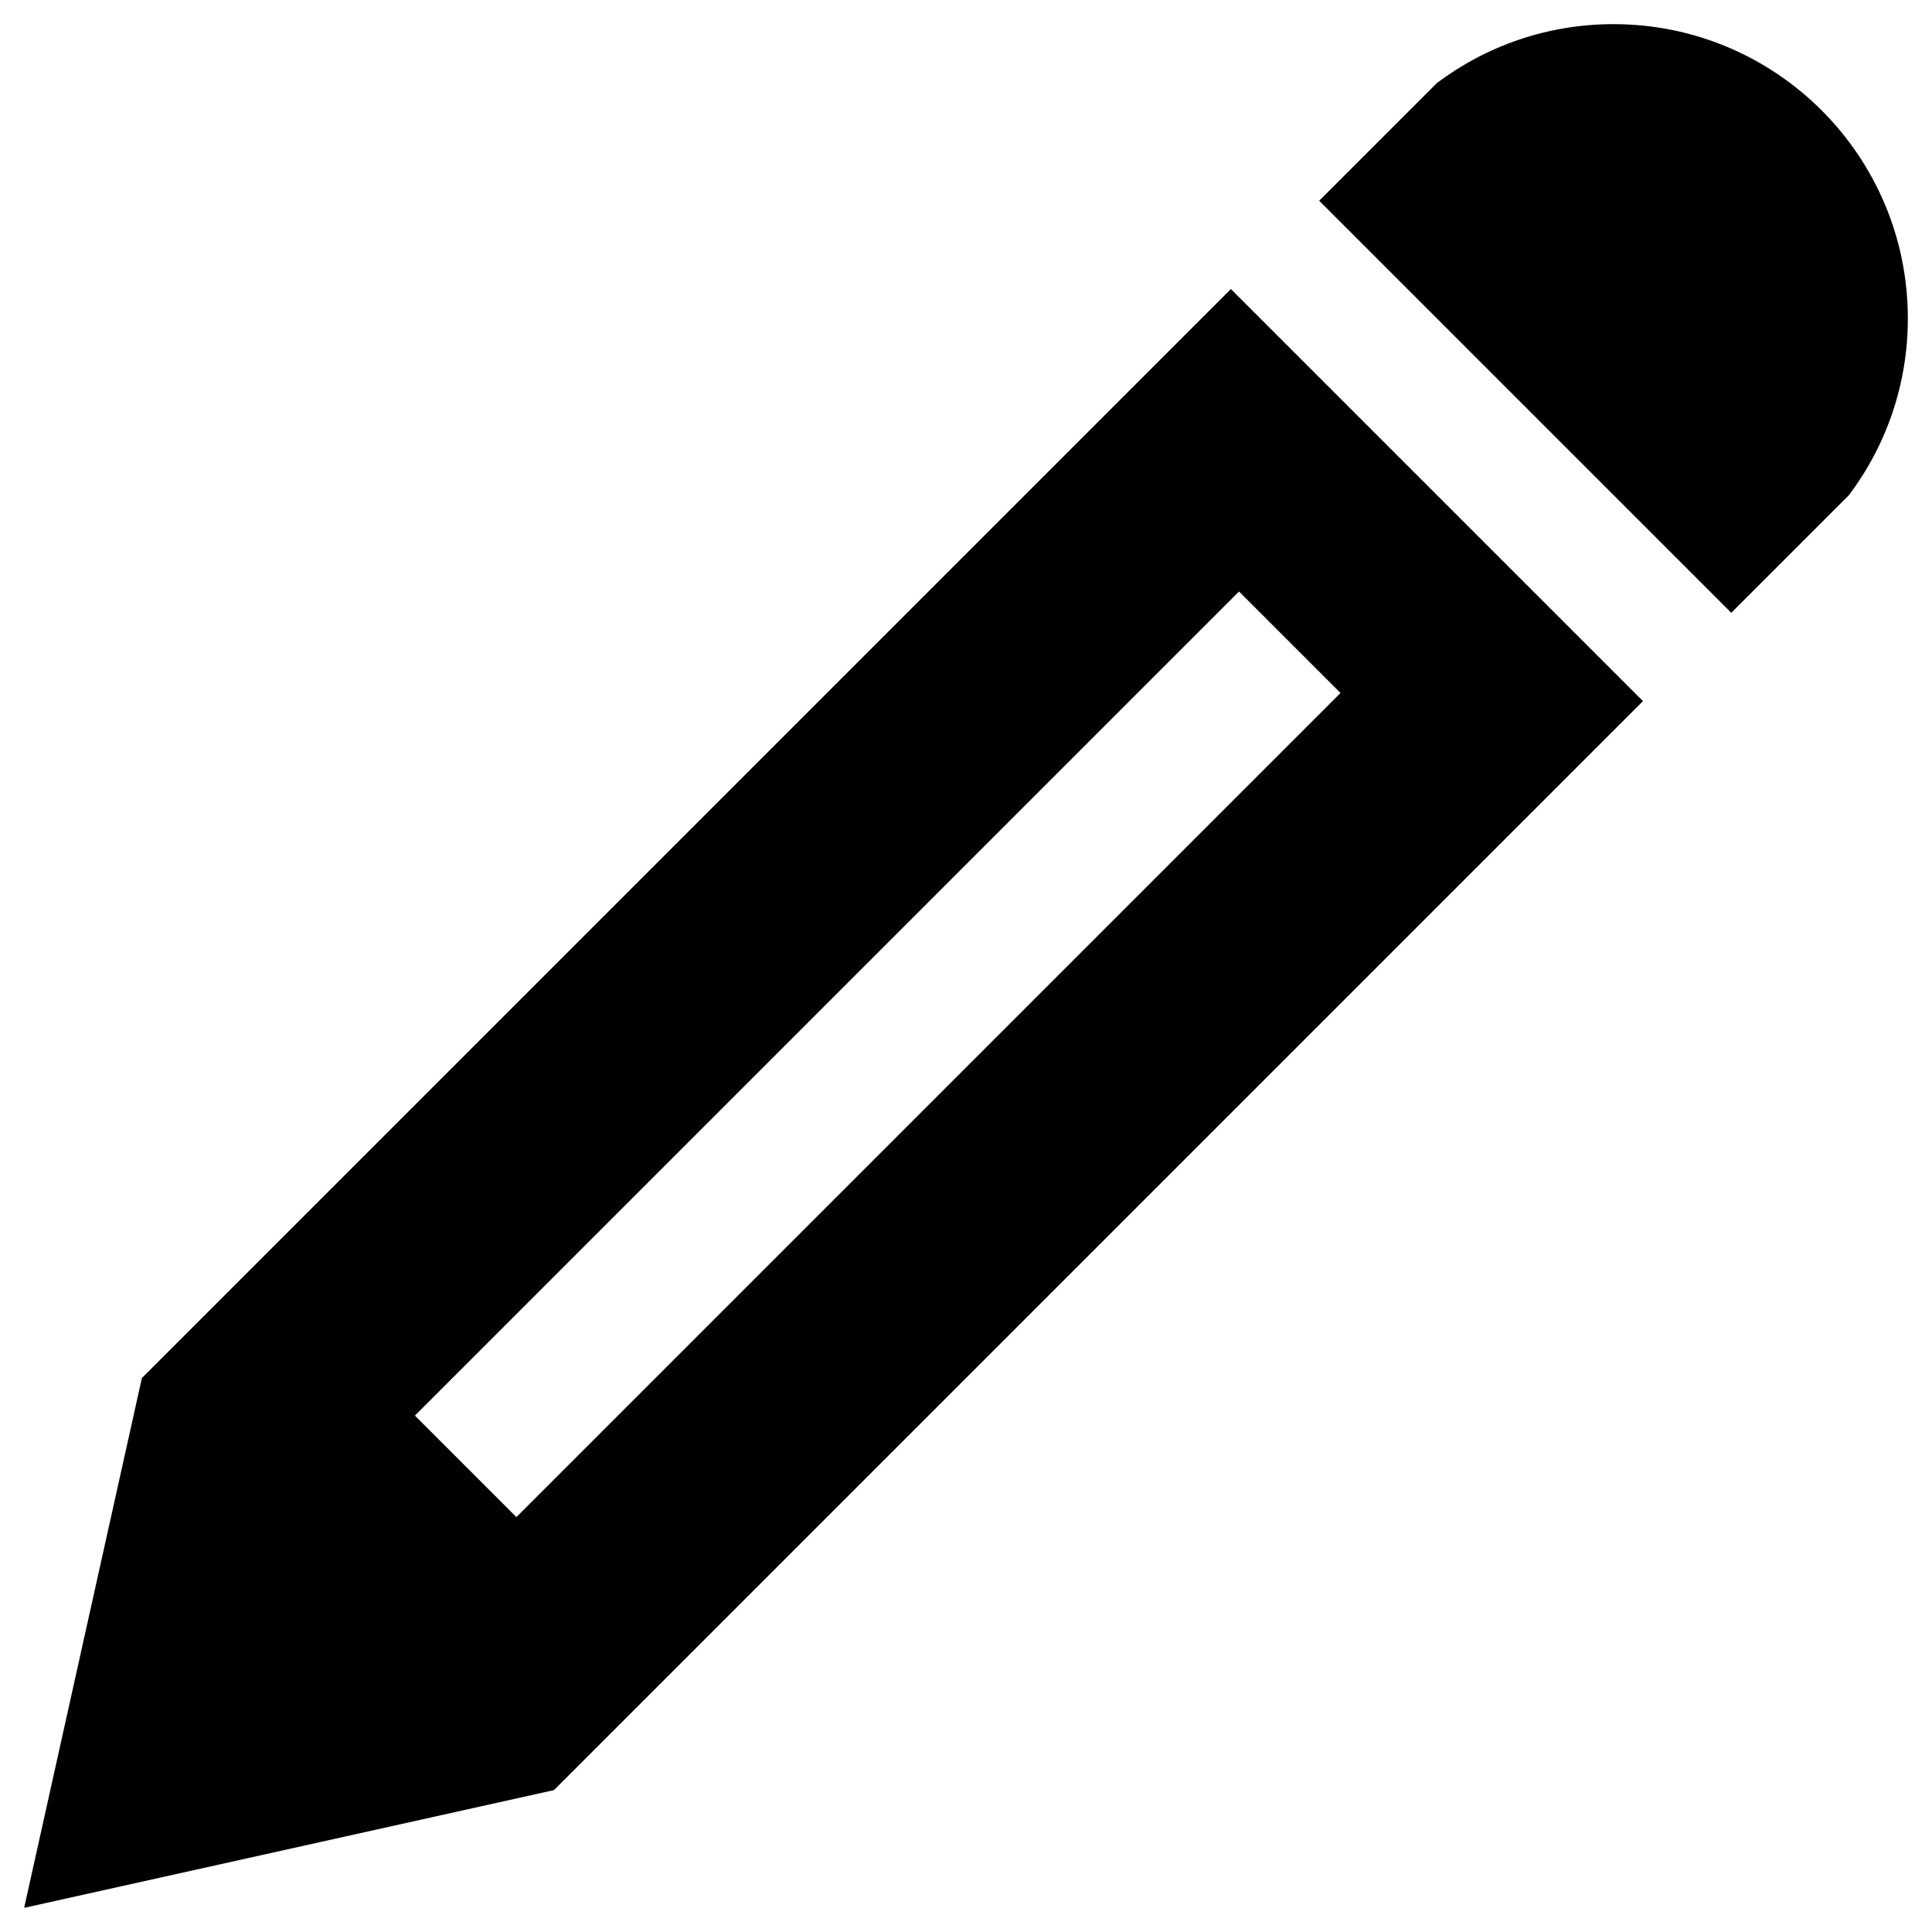
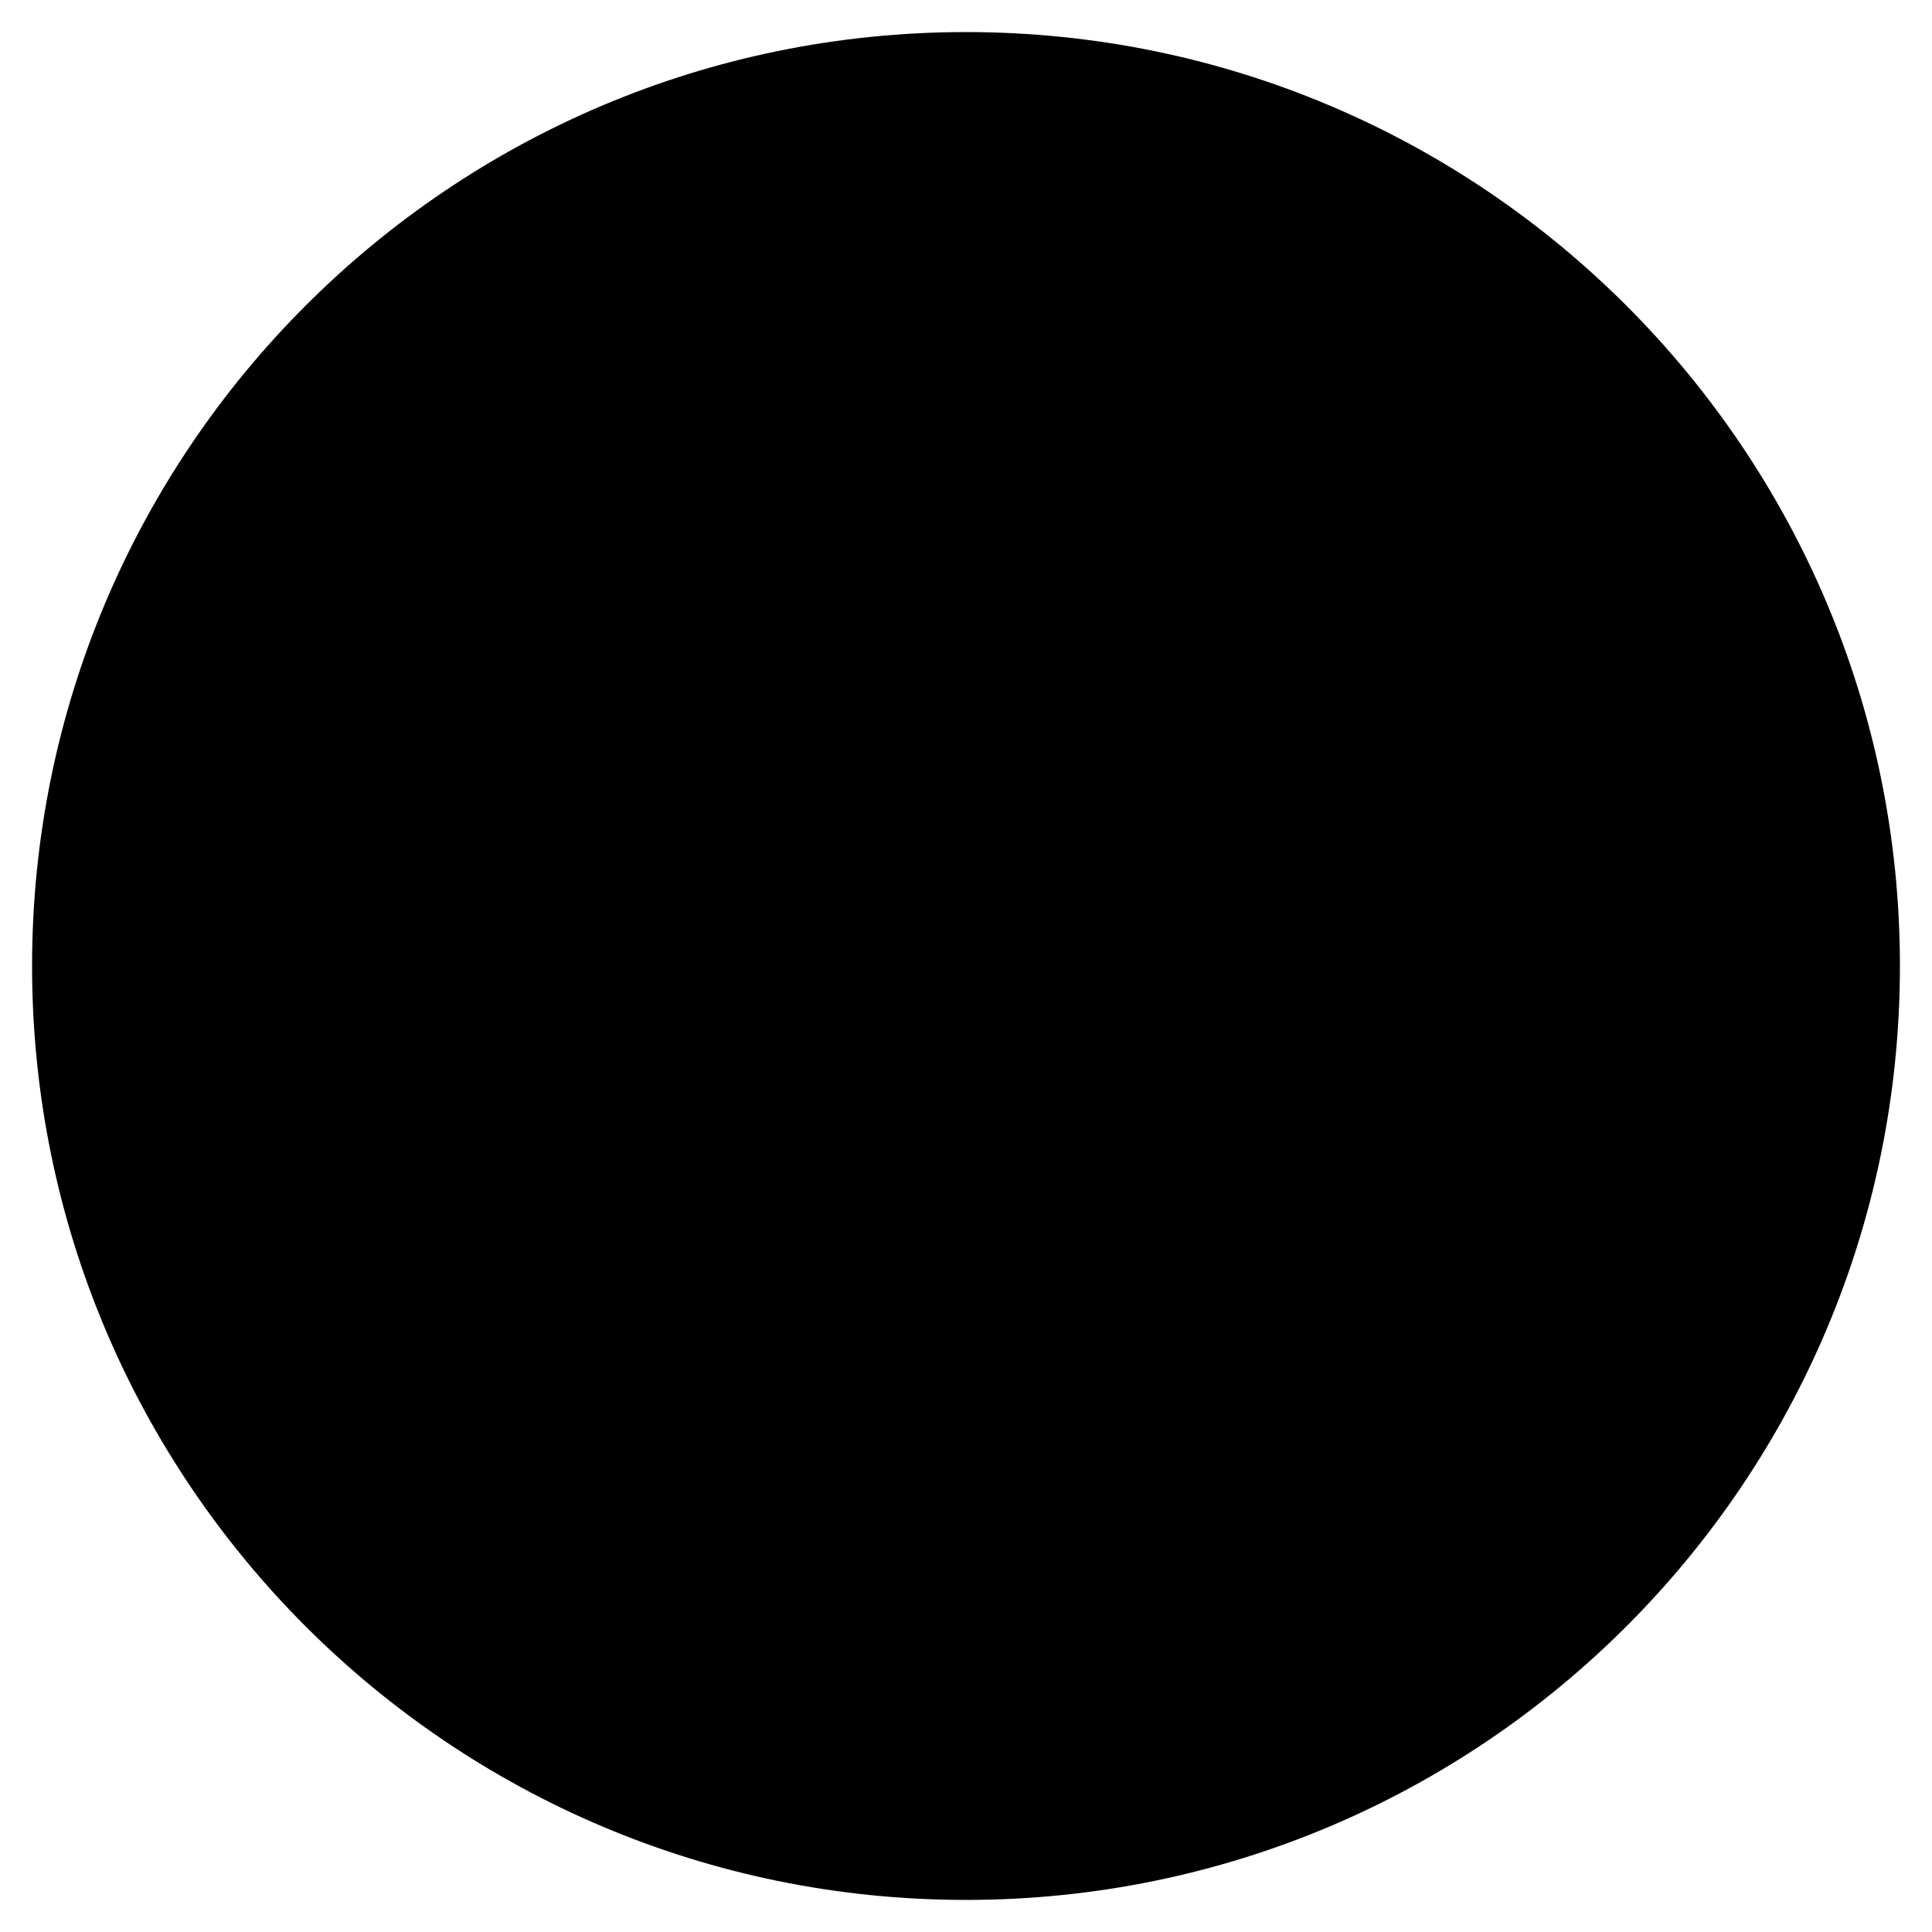
- <svg xmlns="http://www.w3.org/2000/svg" viewBox="0 0 128 128">
-   <path fill="currentColor" d="M82.088 39.188l-54.6 54.6 6.724 6.724 54.6-54.6zM81.55 19.15l27.3 27.3L36.7 118.6l-35.1 7.8 7.8-35.1zM106.9 1.6c10.768 0 19.5 8.732 19.5 19.5 0 4.39-1.45 8.44-3.9 11.7l-7.8 7.8-27.3-27.3 7.8-7.8c3.26-2.45 7.31-3.9 11.7-3.9z" />
+ <svg xmlns="http://www.w3.org/2000/svg" height="128" width="128" viewBox="0 0 128 128">
+   <g>
+     <ellipse cy="64" cx="64" stroke-width="4.25" ry="61.875" rx="61.875" />
+     <path id="path1" class="icon" transform="rotate(0,64,64) translate(30,30.0011) scale(2.124998,2.124998)" fill="currentColor" d="M1.867,22.669L9.332,30.132 0,31.999z M18.663,5.871L26.129,13.336 11.199,28.267 3.733,20.801z M25.197,0C25.605,-6.895516E-08,26.013,0.155,26.325,0.466L31.533,5.675C32.156,6.298,32.156,7.308,31.533,7.932L27.995,11.471 20.531,4.005 24.067,0.466C24.38,0.155,24.789,-6.895516E-08,25.197,0z" />
+   </g>
</svg>
